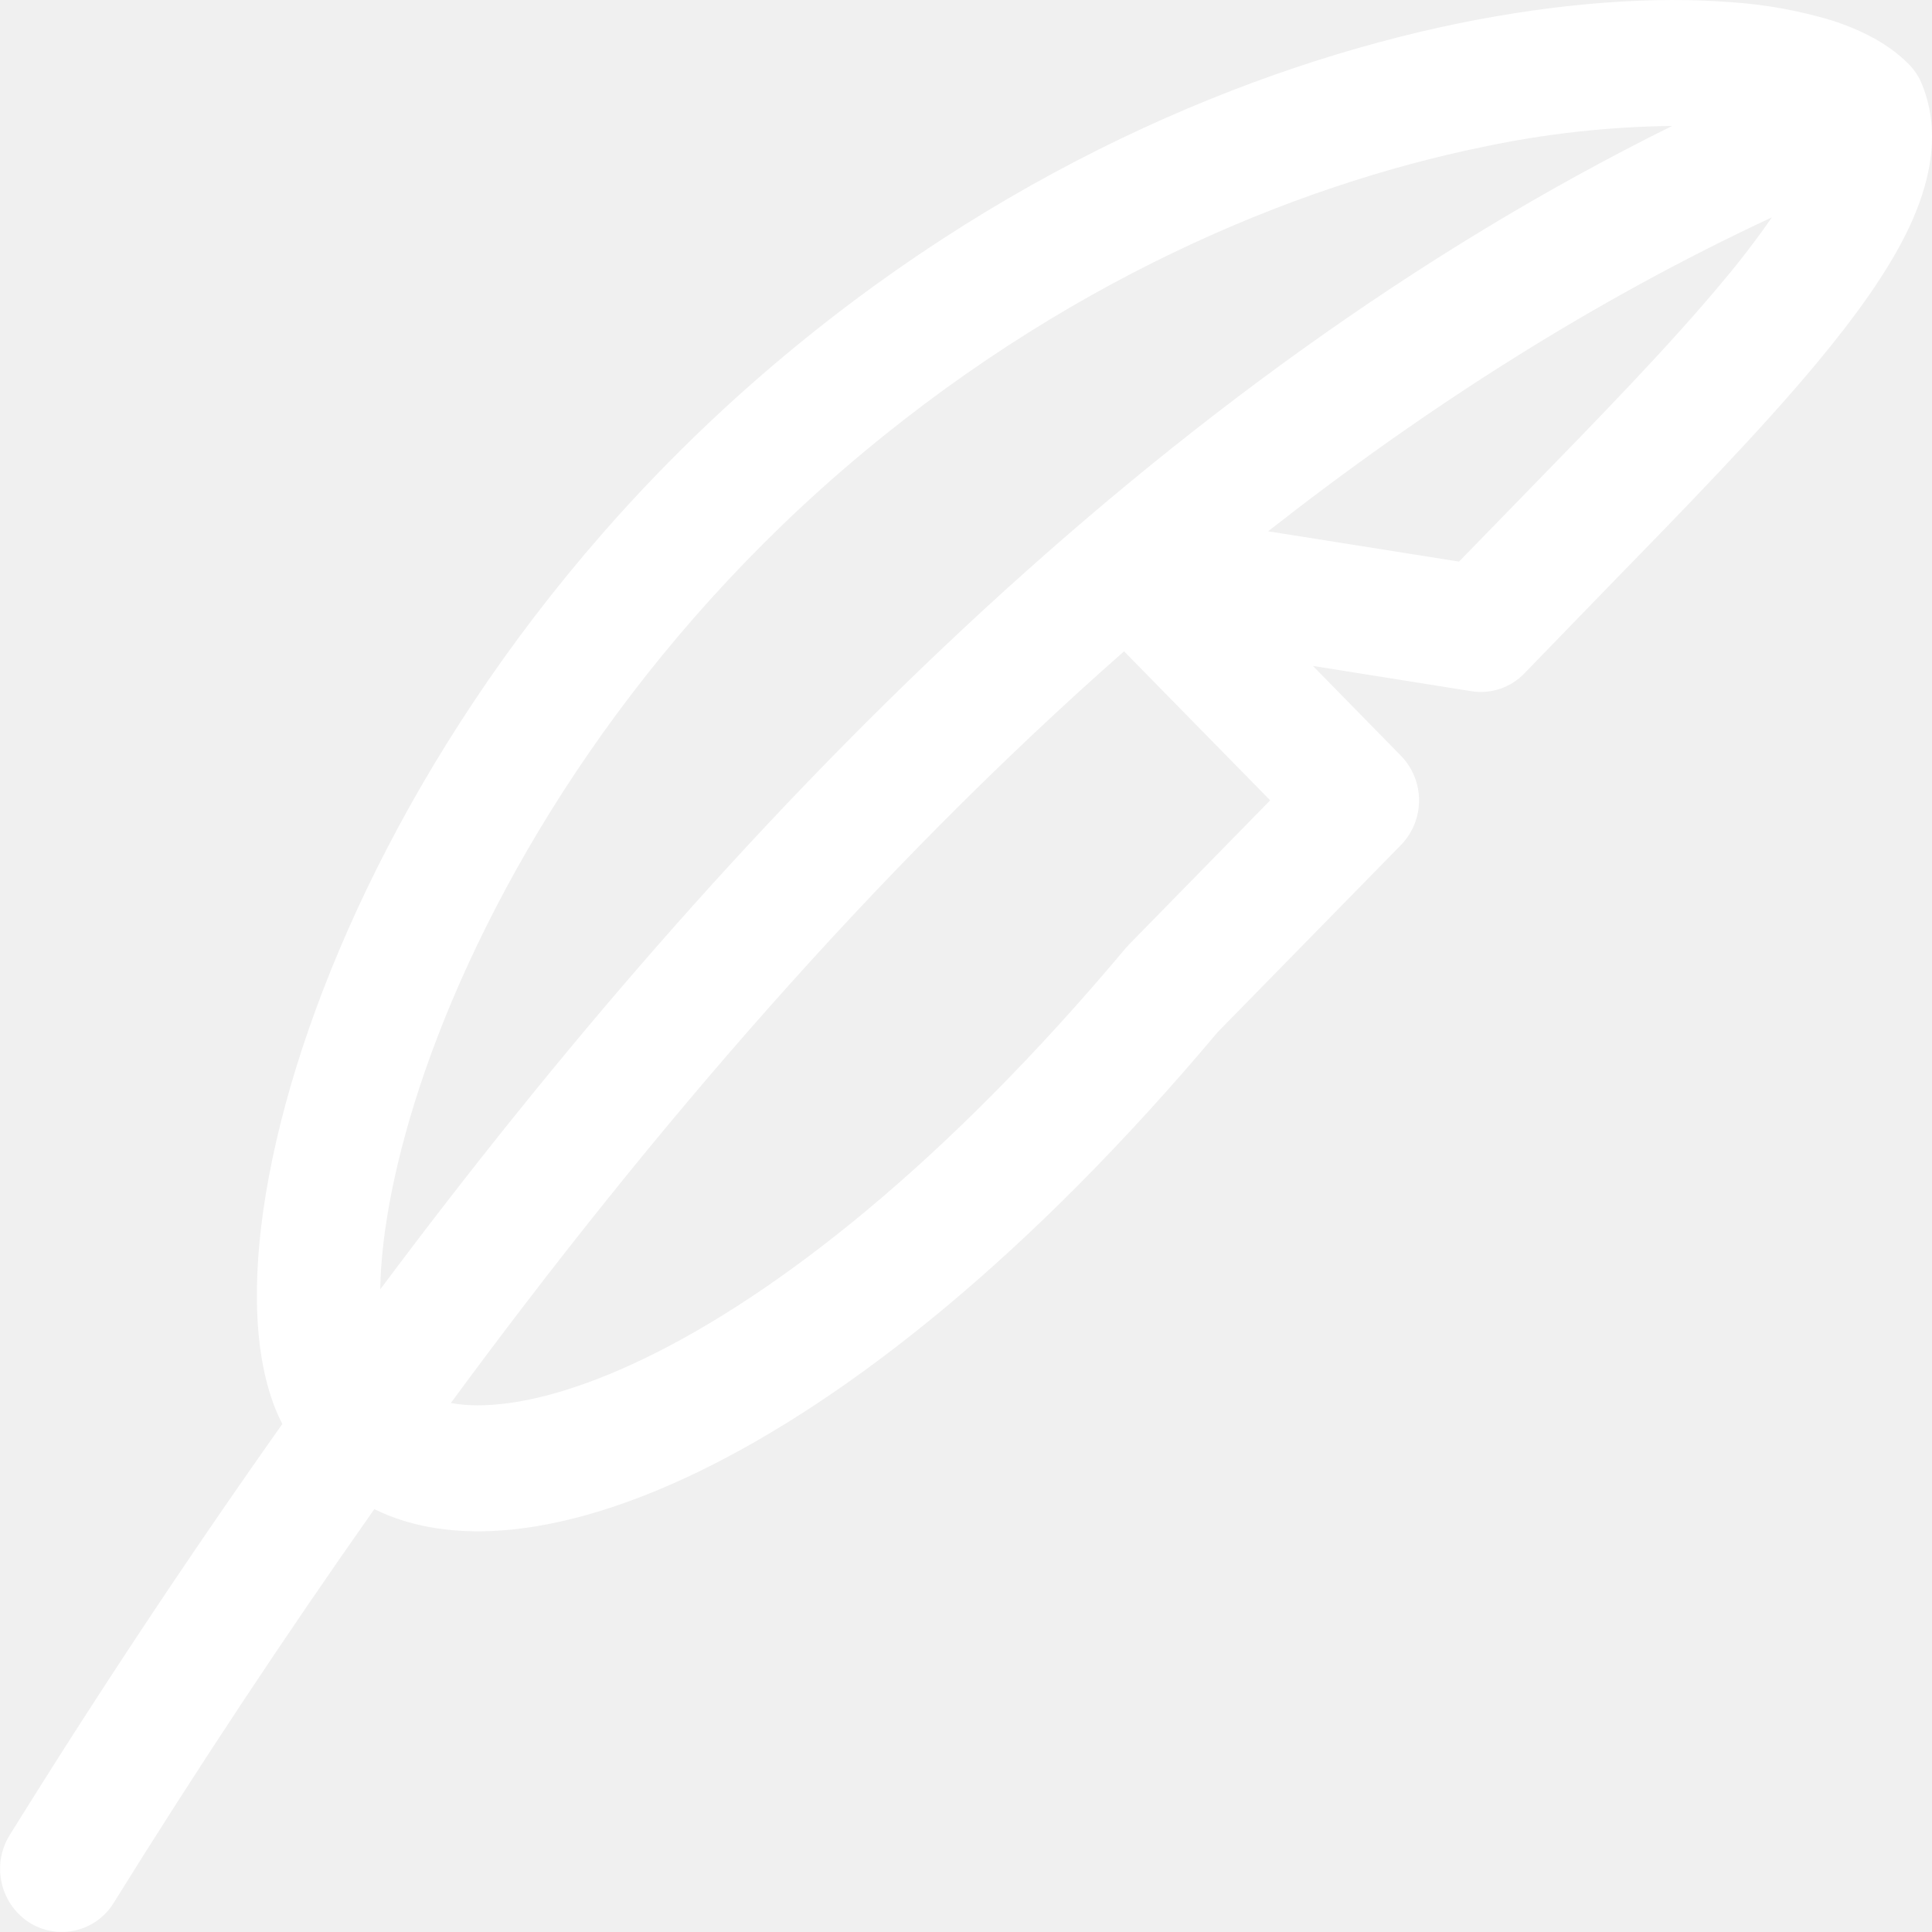
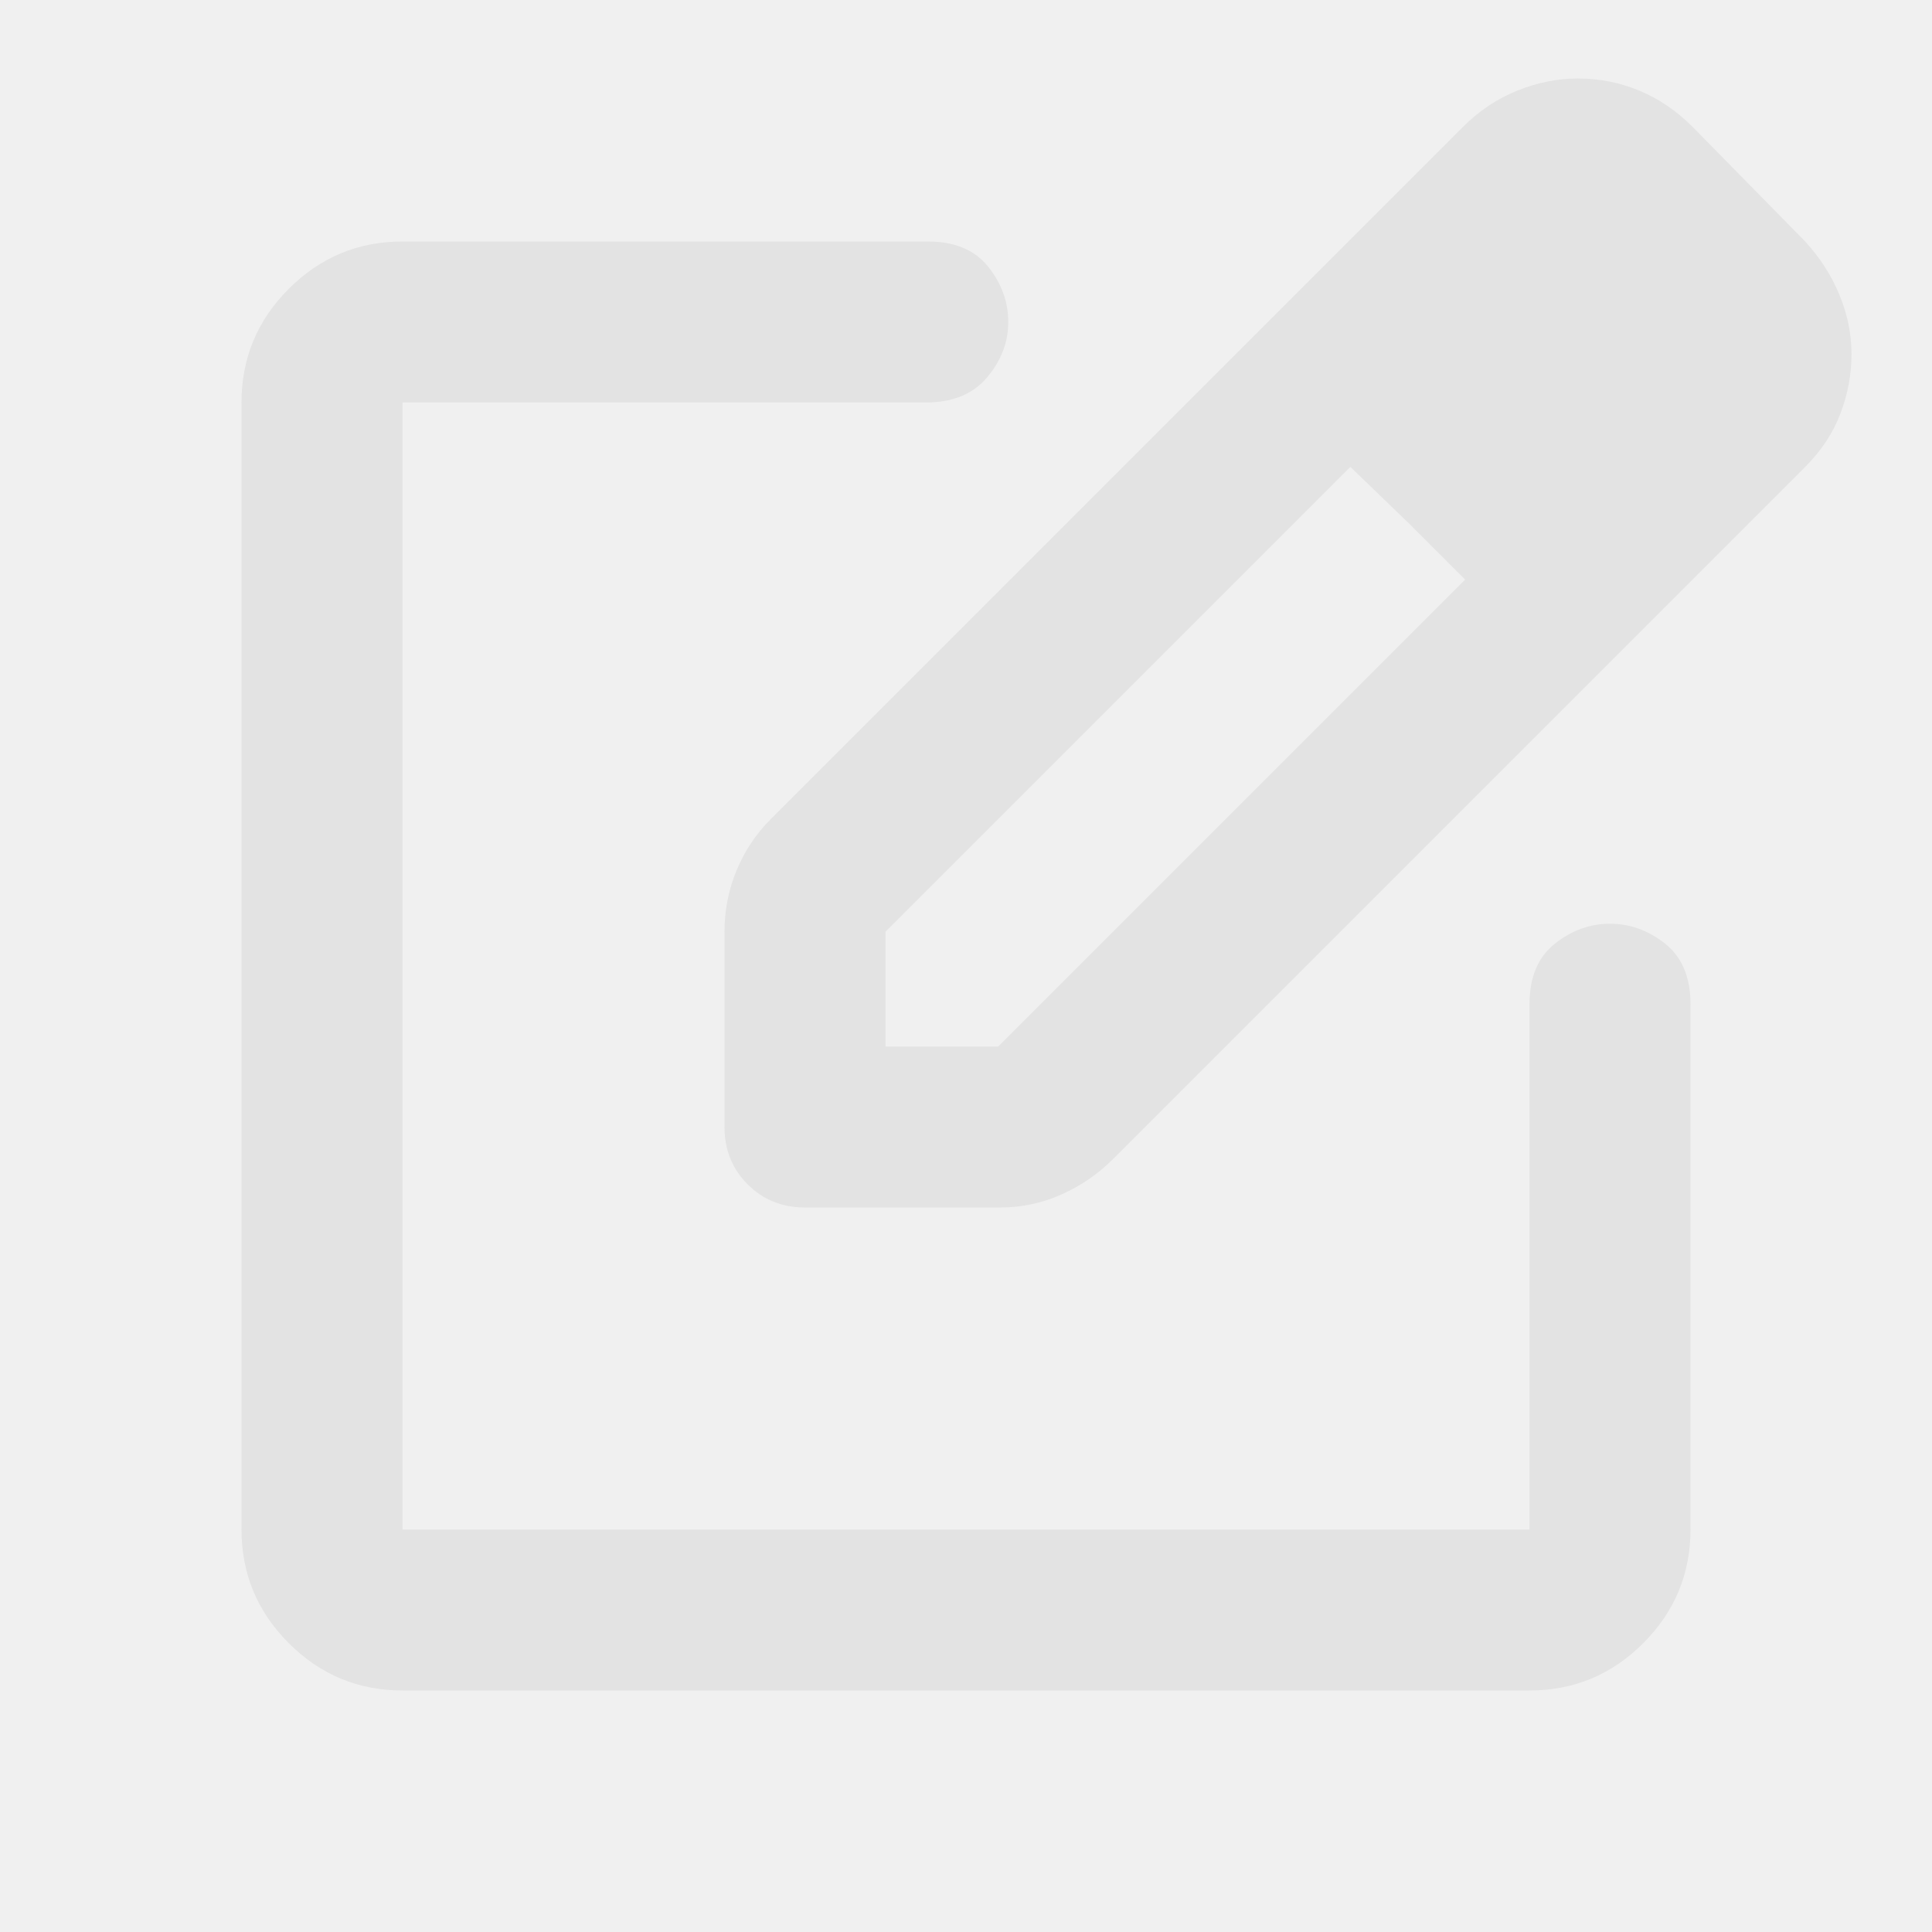
- <svg xmlns="http://www.w3.org/2000/svg" width="16" height="16" fill="#ffffff" class="bi bi-feather" viewBox="0 0 16 16">
-   <path d="M15.807.531c-.174-.177-.41-.289-.64-.363a3.8 3.8 0 0 0-.833-.15c-.62-.049-1.394 0-2.252.175C10.365.545 8.264 1.415 6.315 3.1S3.147 6.824 2.557 8.523c-.294.847-.44 1.634-.429 2.268.005.316.05.62.154.88q.025.061.056.122A68 68 0 0 0 .08 15.198a.53.53 0 0 0 .157.72.504.504 0 0 0 .705-.16 68 68 0 0 1 2.158-3.26c.285.141.616.195.958.182.513-.02 1.098-.188 1.723-.49 1.25-.605 2.744-1.787 4.303-3.642l1.518-1.55a.53.53 0 0 0 0-.739l-.729-.744 1.311.209a.5.5 0 0 0 .443-.15l.663-.684c.663-.68 1.292-1.325 1.763-1.892.314-.378.585-.752.754-1.107.163-.345.278-.773.112-1.188a.5.5 0 0 0-.112-.172M3.733 11.62C5.385 9.374 7.24 7.215 9.309 5.394l1.21 1.234-1.171 1.196-.027.03c-1.5 1.789-2.891 2.867-3.977 3.393-.544.263-.99.378-1.324.39a1.3 1.3 0 0 1-.287-.018Zm6.769-7.22c1.31-1.028 2.7-1.914 4.172-2.6a7 7 0 0 1-.4.523c-.442.533-1.028 1.134-1.681 1.804l-.51.524zm3.346-3.357C9.594 3.147 6.045 6.8 3.149 10.678c.007-.464.121-1.086.37-1.806.533-1.535 1.65-3.415 3.455-4.976 1.807-1.561 3.746-2.36 5.31-2.68a8 8 0 0 1 1.564-.173" />
+ <svg xmlns="http://www.w3.org/2000/svg" height="24px" viewBox="0 -960 960 960" width="24px" fill="#e3e3e3">
+   <path d="M200-120q-33 0-56.5-23.5T120-200v-560q0-33 23.5-56.5T200-840h261q20 0 30 12.5t10 27.5q0 15-10.5 27.5T460-760H200v560h560v-261q0-20 12.5-30t27.5-10q15 0 27.5 10t12.5 30v261q0 33-23.5 56.5T760-120H200Zm280-360Zm-120 80v-97q0-16 6-30.5t17-25.5l344-344q12-12 27-18t30-6q16 0 30.5 6t26.5 18l56 57q11 12 17 26.5t6 29.5q0 15-5.5 29.5T897-728L553-384q-11 11-25.5 17.5T497-360h-97q-17 0-28.5-11.5T360-400Zm481-384-56-56 56 56ZM440-440h56l232-232-28-28-29-28-231 231v57Zm260-260-29-28 29 28 28 28-28-28Z" />
</svg>
